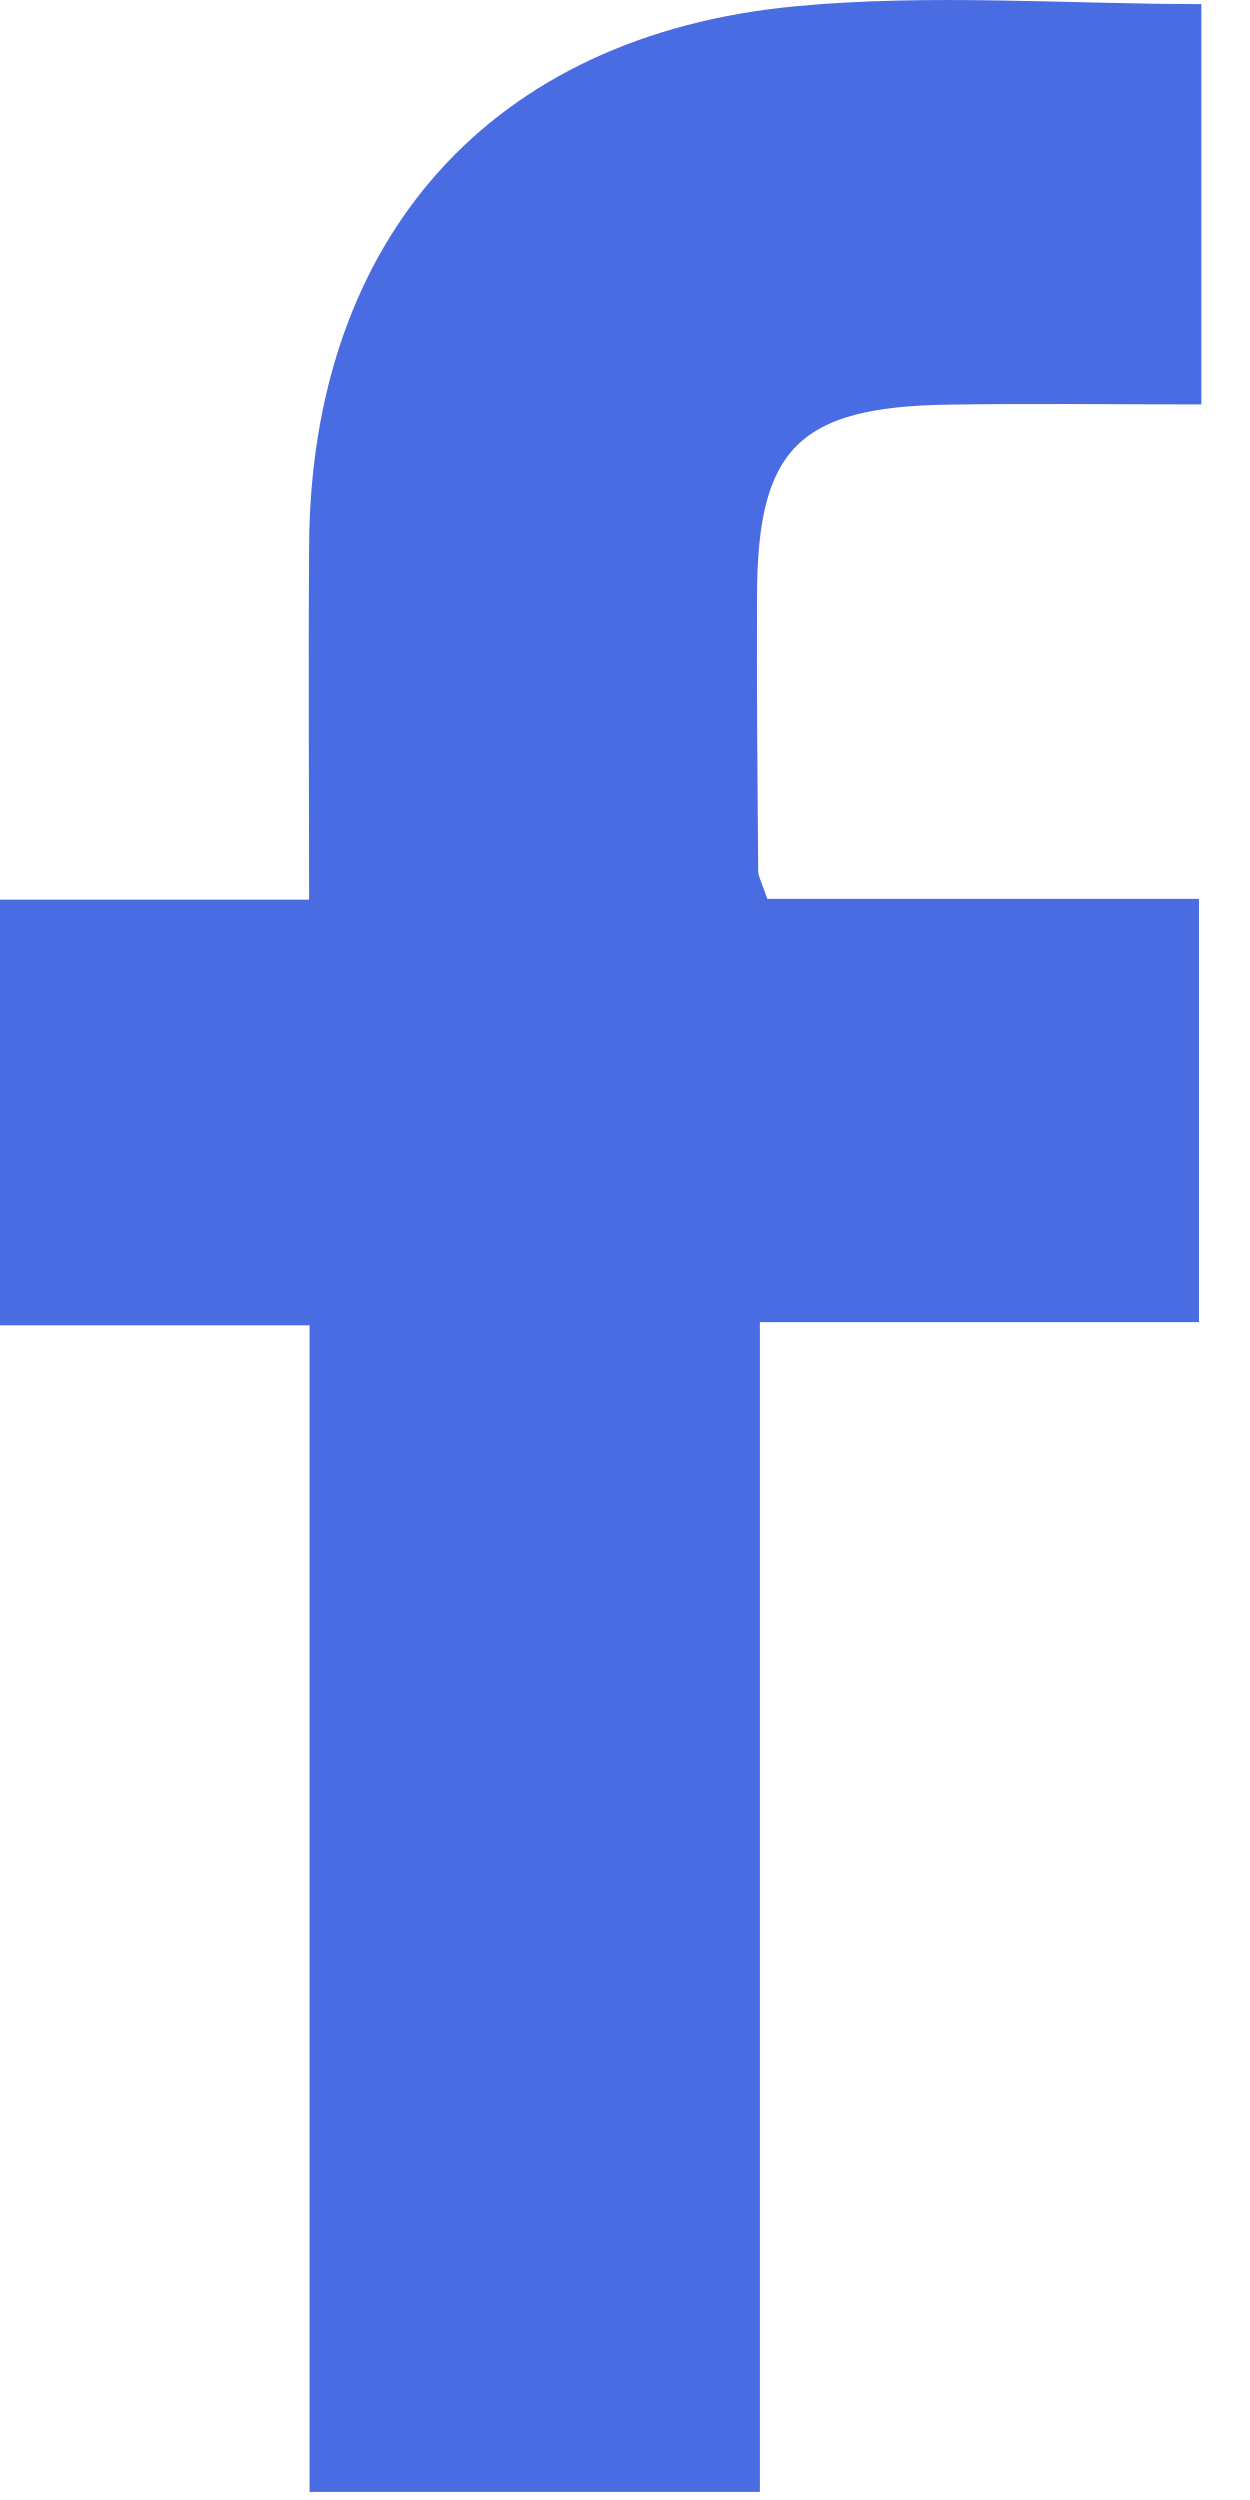
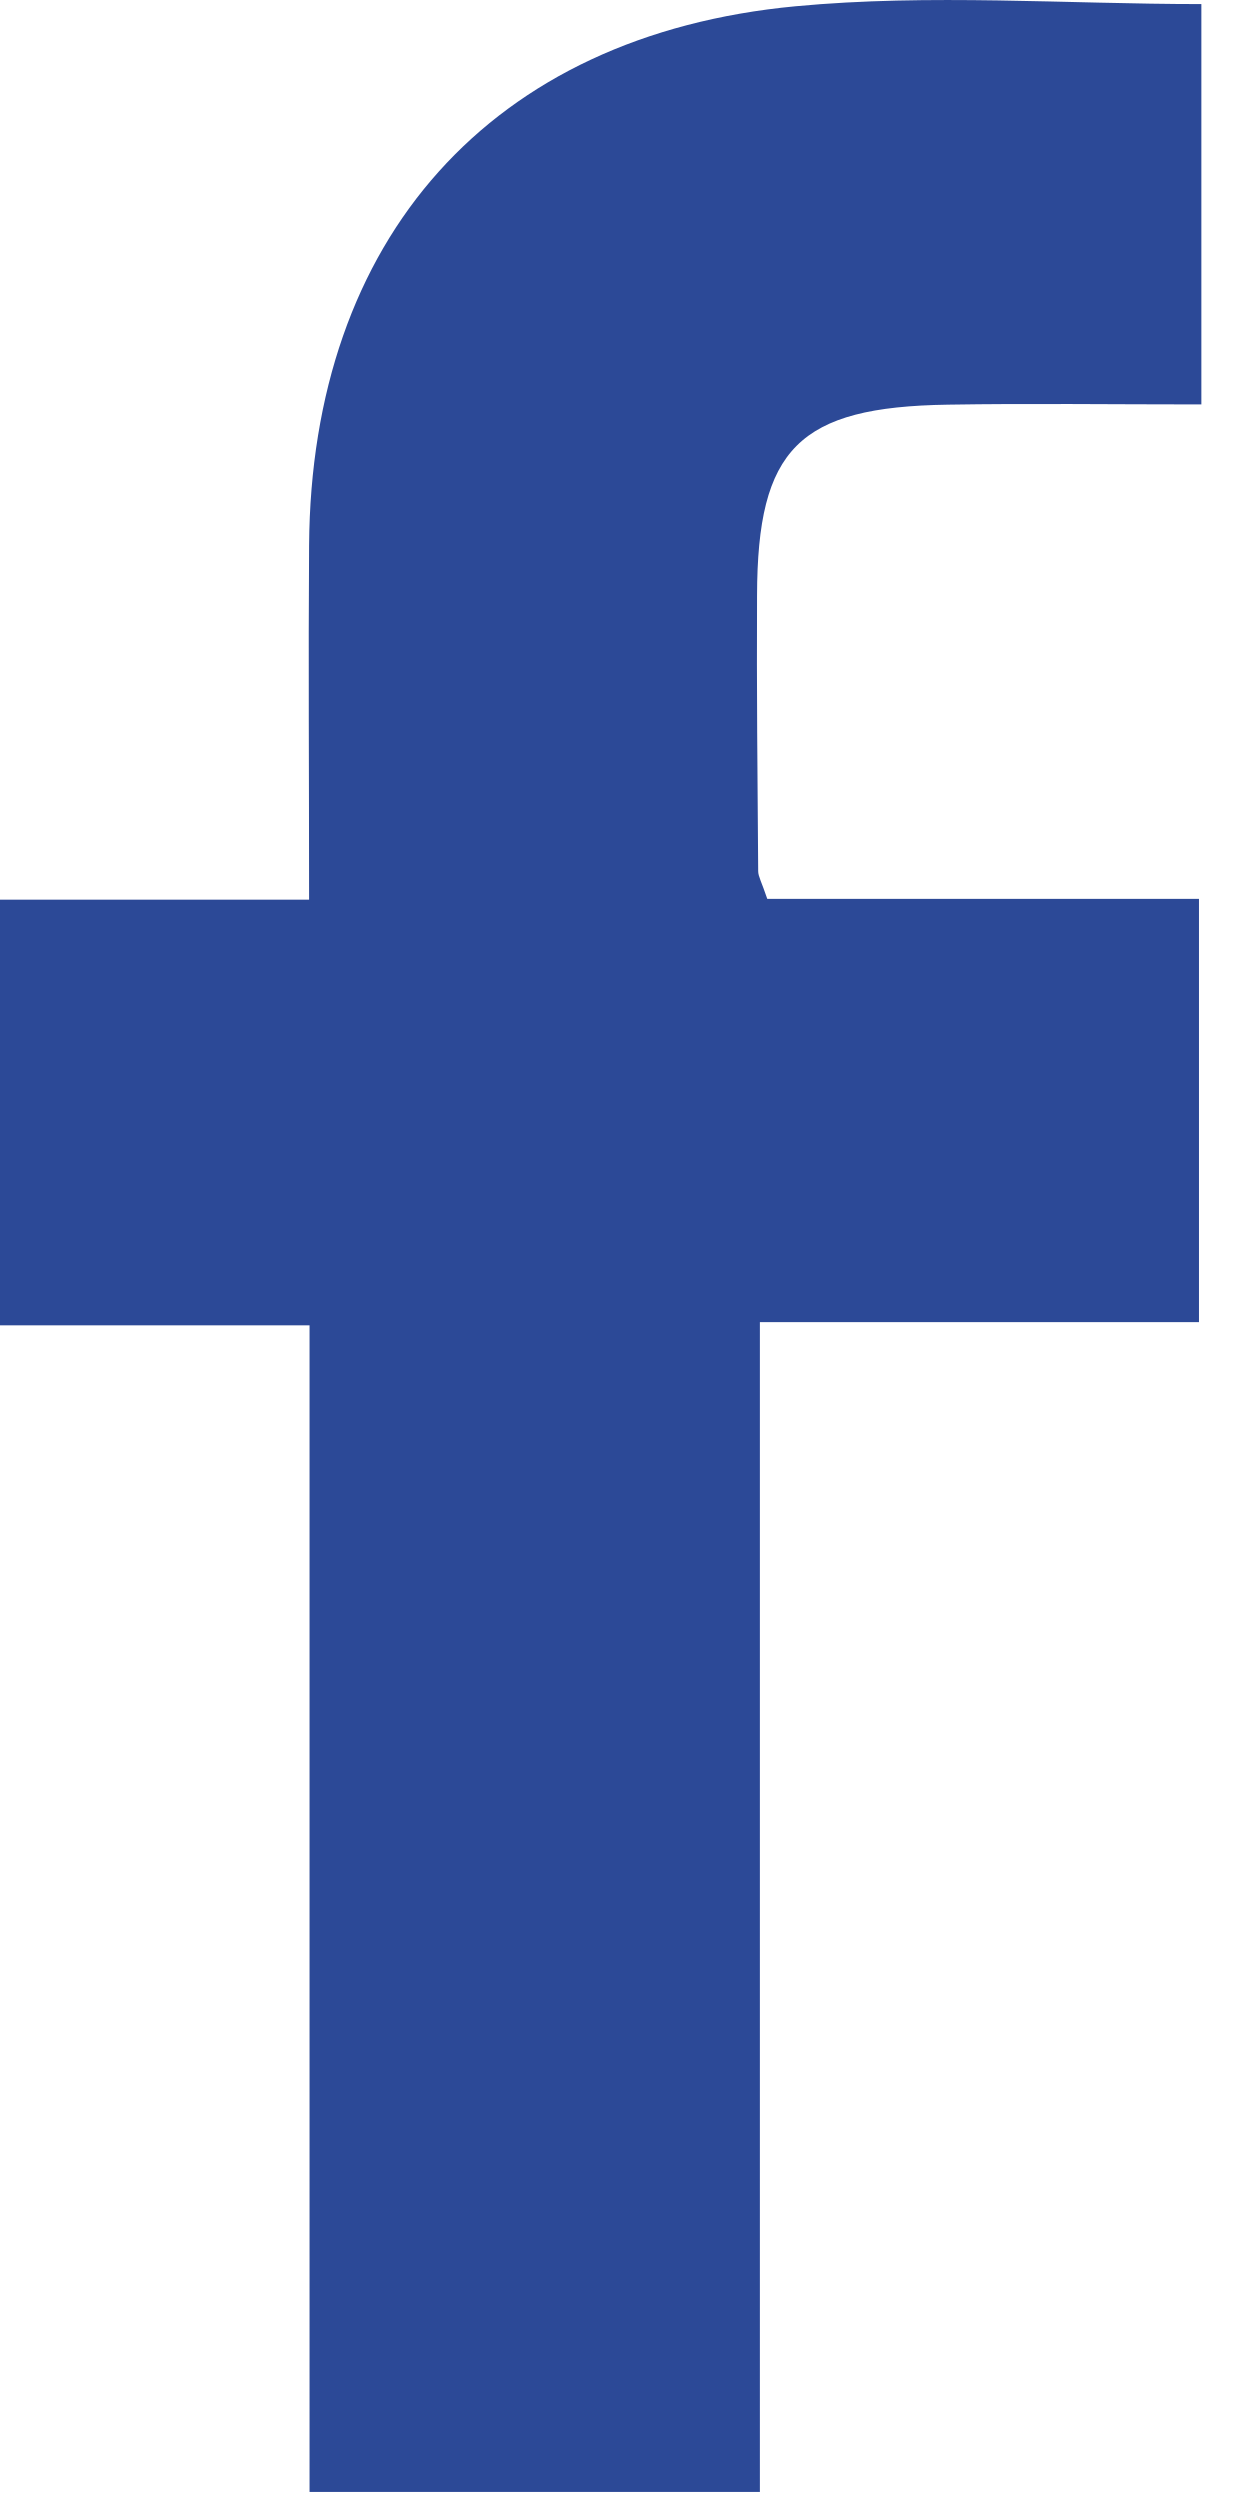
- <svg xmlns="http://www.w3.org/2000/svg" width="11" height="22">
-   <path fill="#4A6CE2" fill-rule="evenodd" d="M6.752 7.91h3.799v3.725H6.687v10.294H2.724V11.663H0V7.917h2.72c0-1.099-.007-2.108 0-3.118C2.738 2.104 4.315.308 7.002.055c1.18-.111 2.378-.019 3.57-.019v3.523c-.785 0-1.507-.01-2.23.002-1.313.02-1.677.385-1.68 1.679-.004.809.004 1.617.01 2.426 0 .047.03.095.08.244" />
+ <svg xmlns="http://www.w3.org/2000/svg" width="11px" height="22px" viewBox="0 0 11 22" version="1.1">
+   <g id="Page-1" stroke="none" stroke-width="1" fill="none" fill-rule="evenodd">
+     <g id="icn_fb" fill="#2C4997">
+       <path d="M6.752,7.91 L10.551,7.91 L10.551,11.635 L6.687,11.635 L6.687,21.929 L2.724,21.929 L2.724,11.663 L0,11.663 L0,7.917 L2.72,7.917 C2.72,6.818 2.713,5.809 2.72,4.799 C2.738,2.104 4.315,0.308 7.002,0.055 C8.182,-0.056 9.38,0.036 10.572,0.036 L10.572,3.559 C9.787,3.559 9.065,3.549 8.342,3.561 C7.029,3.581 6.665,3.946 6.662,5.24 C6.658,6.049 6.666,6.857 6.672,7.666 C6.672,7.713 6.702,7.761 6.752,7.91" id="Path" />
+     </g>
+   </g>
</svg>
